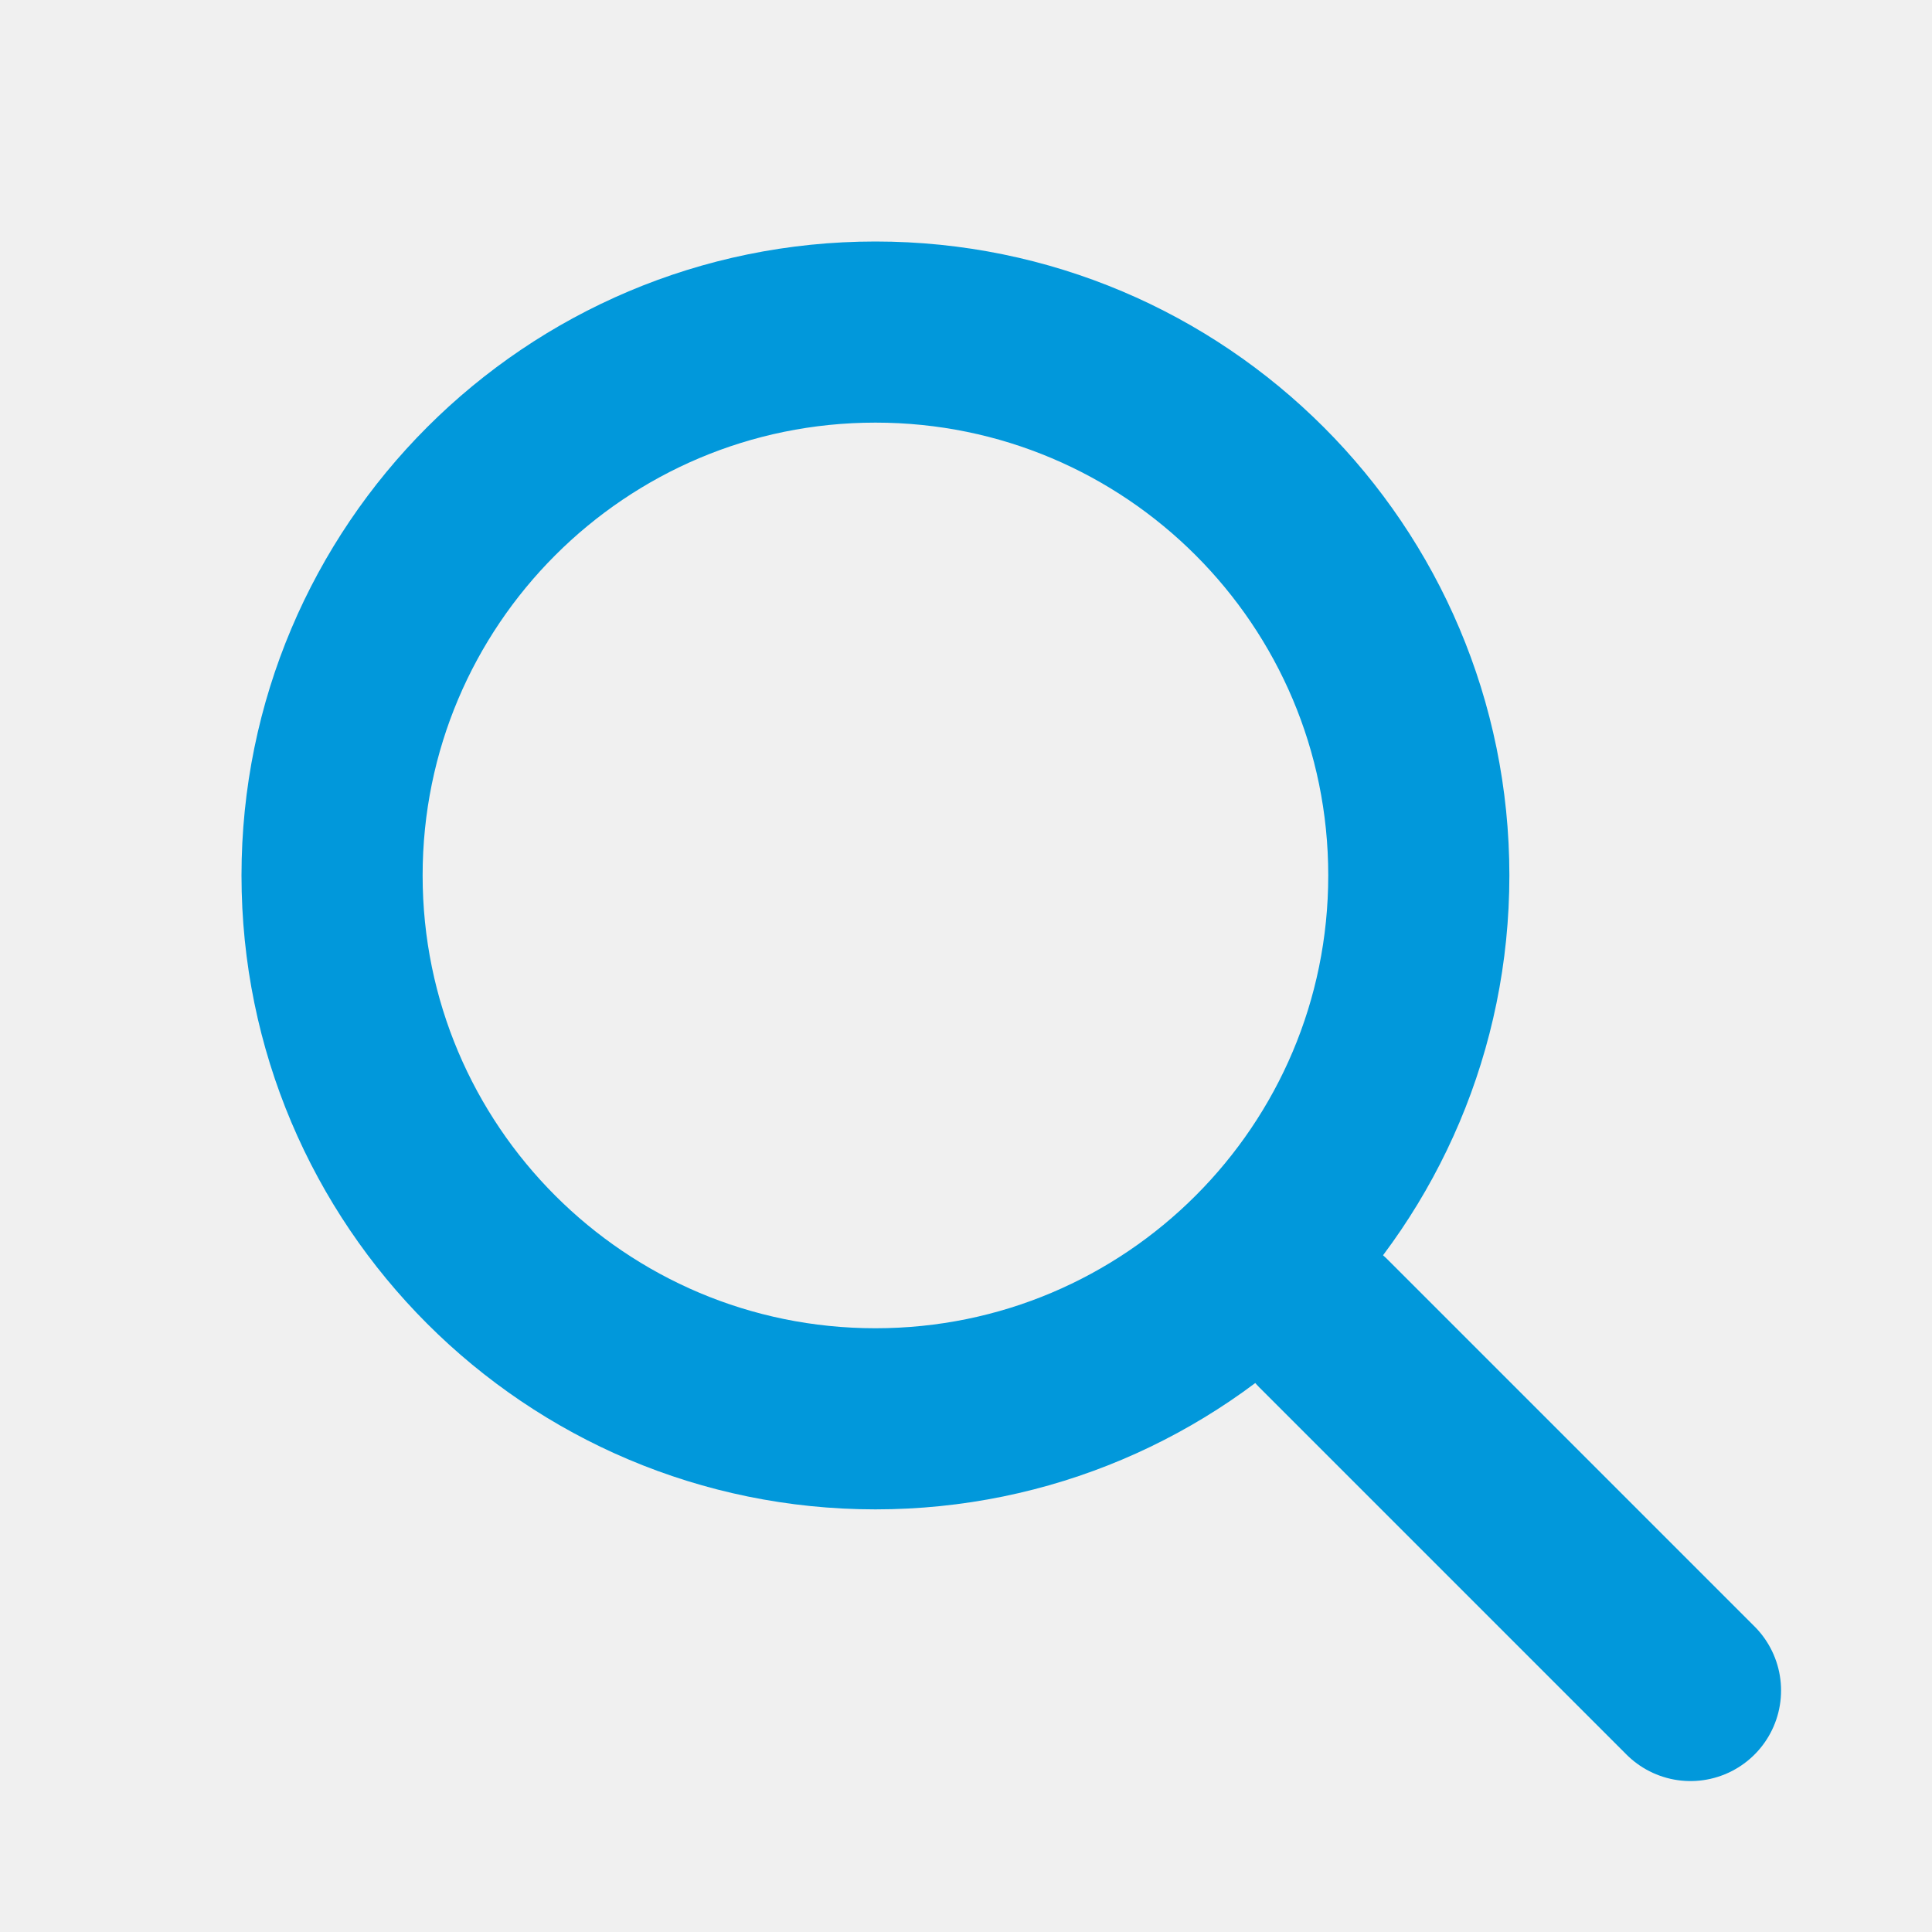
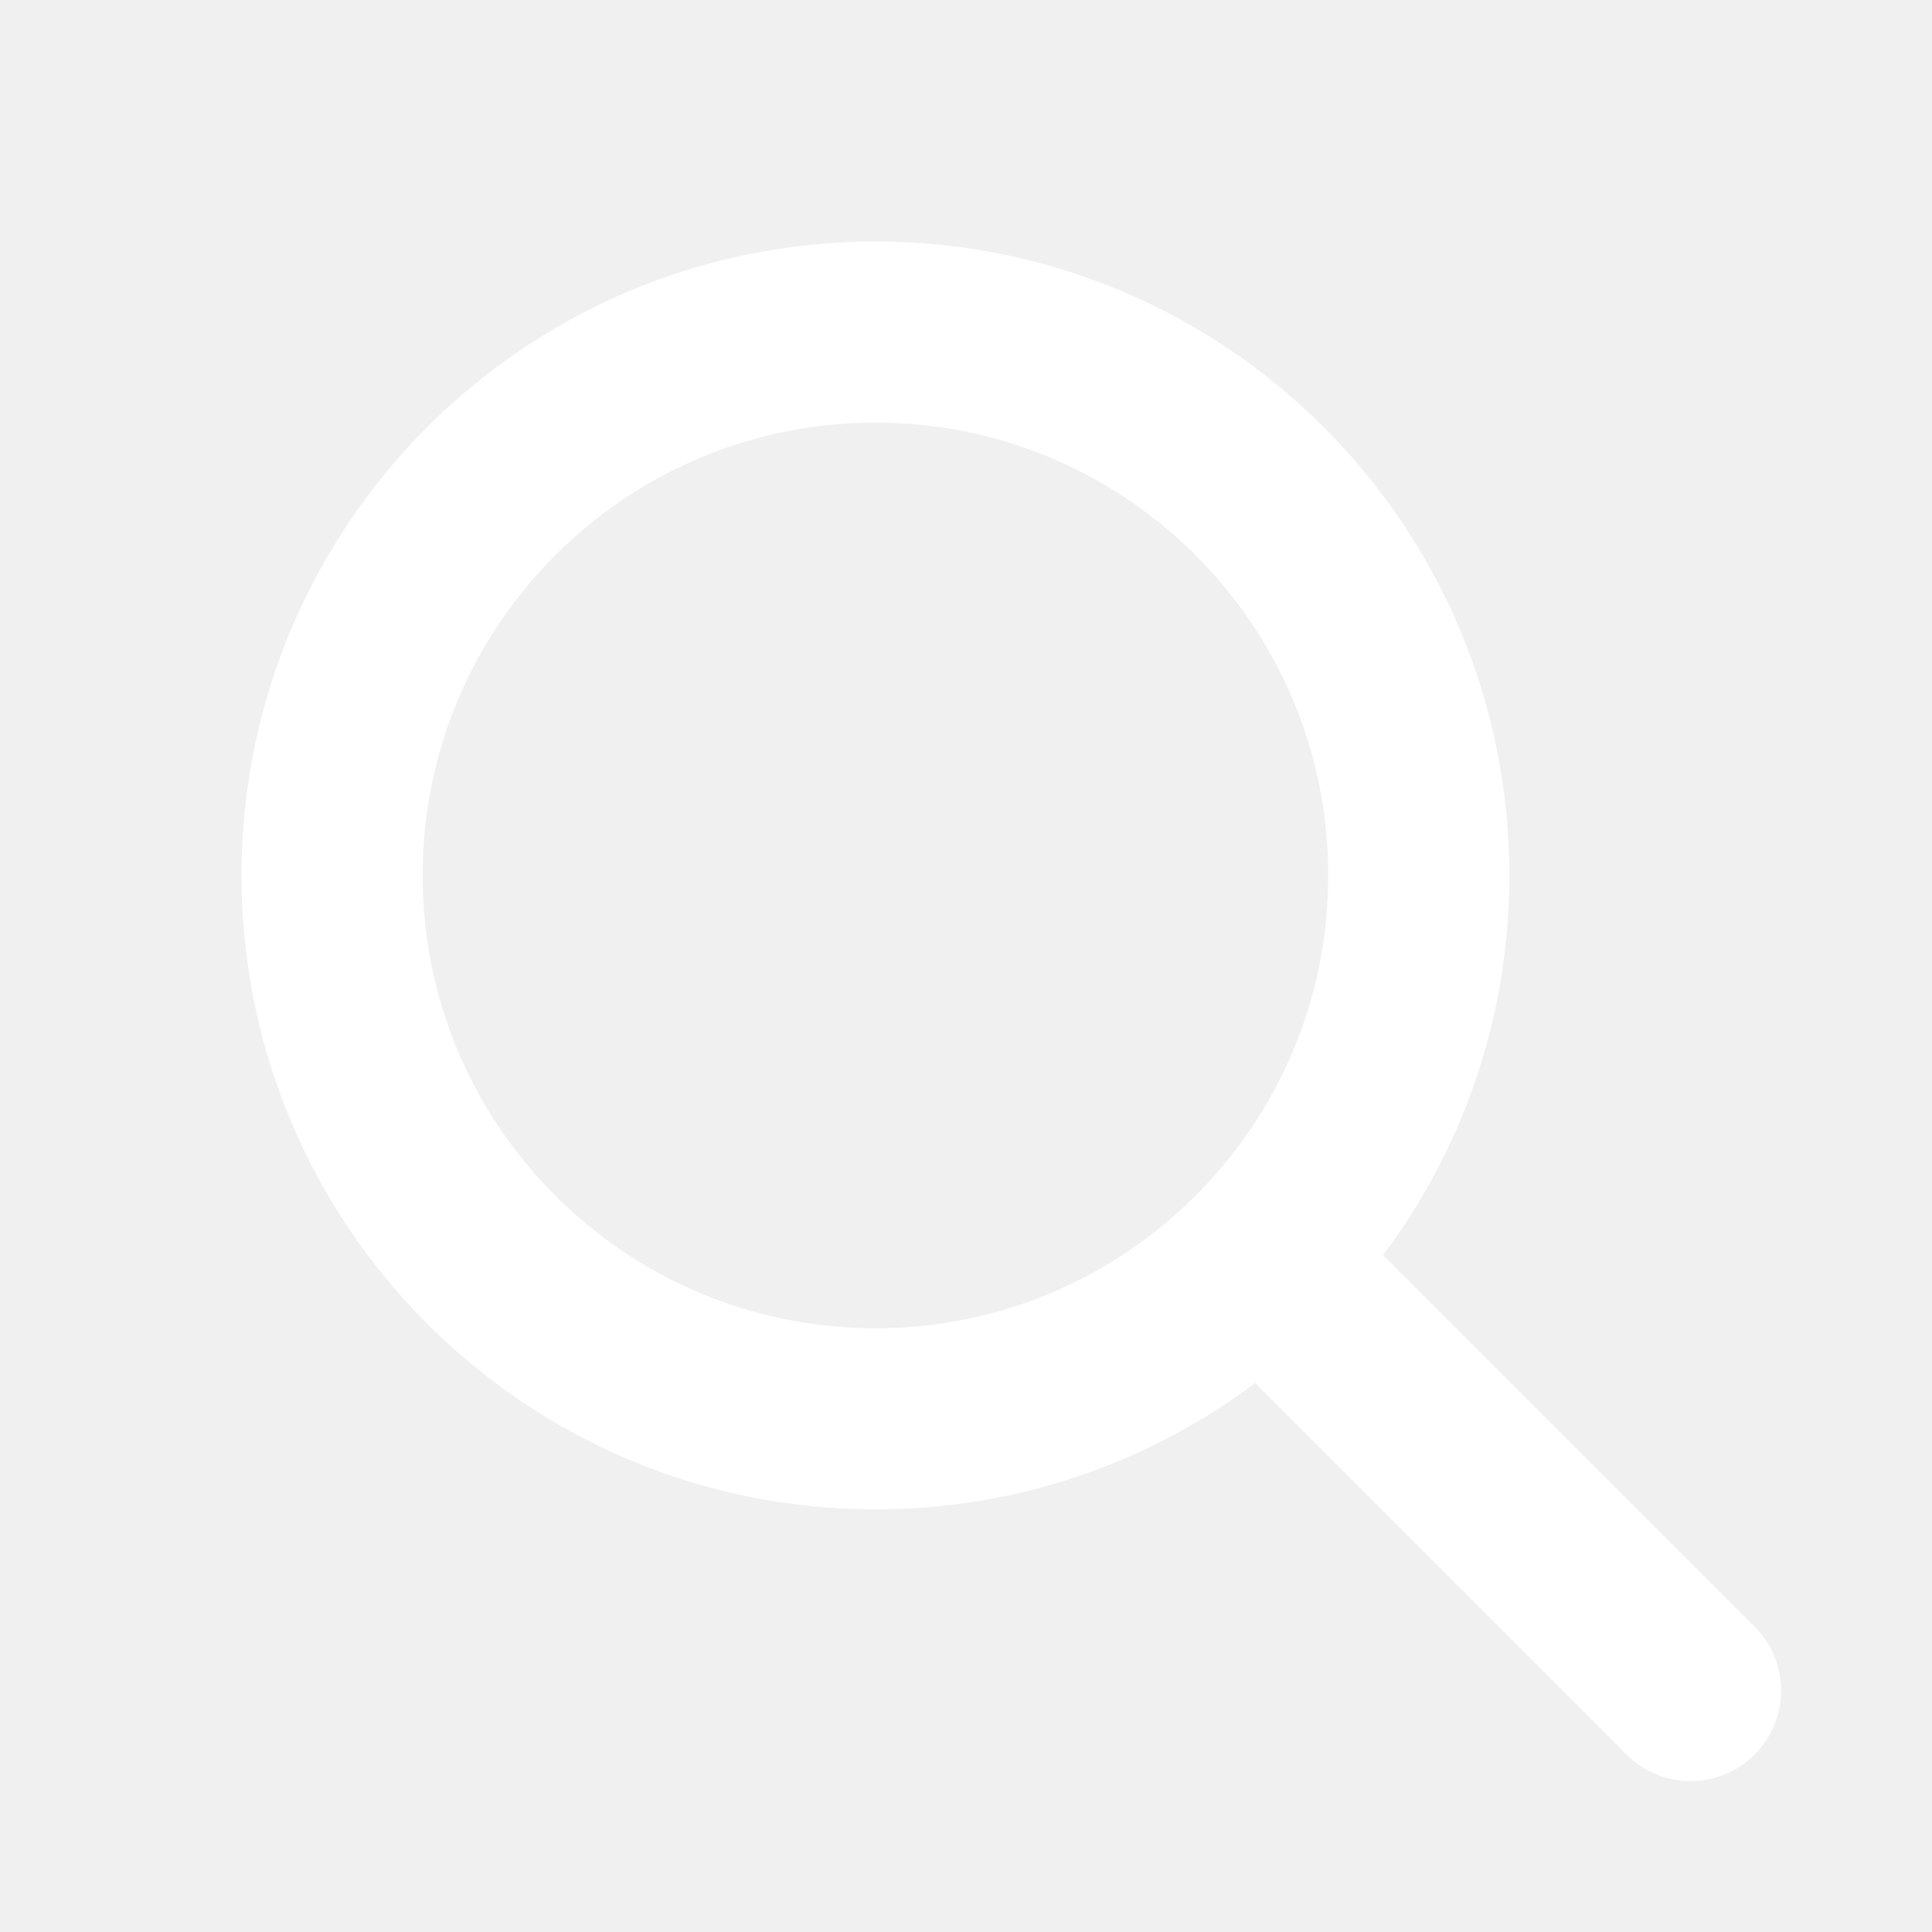
<svg xmlns="http://www.w3.org/2000/svg" width="32" height="32" viewBox="0 0 32 32" fill="none">
-   <path d="M23.5 14.5C23.5 19.471 19.471 23.5 14.5 23.5C9.529 23.5 5.5 19.471 5.5 14.5C5.5 9.529 9.529 5.5 14.5 5.5C19.471 5.5 23.5 9.529 23.5 14.5Z" stroke="#0198DB" stroke-width="3" stroke-linecap="round" stroke-linejoin="round" />
-   <path d="M21.925 21.925L28 28" stroke="#0198DB" stroke-width="3" stroke-linecap="round" stroke-linejoin="round" />
+   <path d="M23.5 14.5C23.5 19.471 19.471 23.5 14.5 23.5C9.529 23.5 5.5 19.471 5.5 14.5C5.5 9.529 9.529 5.5 14.5 5.5C19.471 5.5 23.5 9.529 23.5 14.5Z" stroke="white" stroke-width="3" stroke-linecap="round" stroke-linejoin="round" />
+   <path d="M21.925 21.925L28 28" stroke="white" stroke-width="3" stroke-linecap="round" stroke-linejoin="round" />
</svg>
